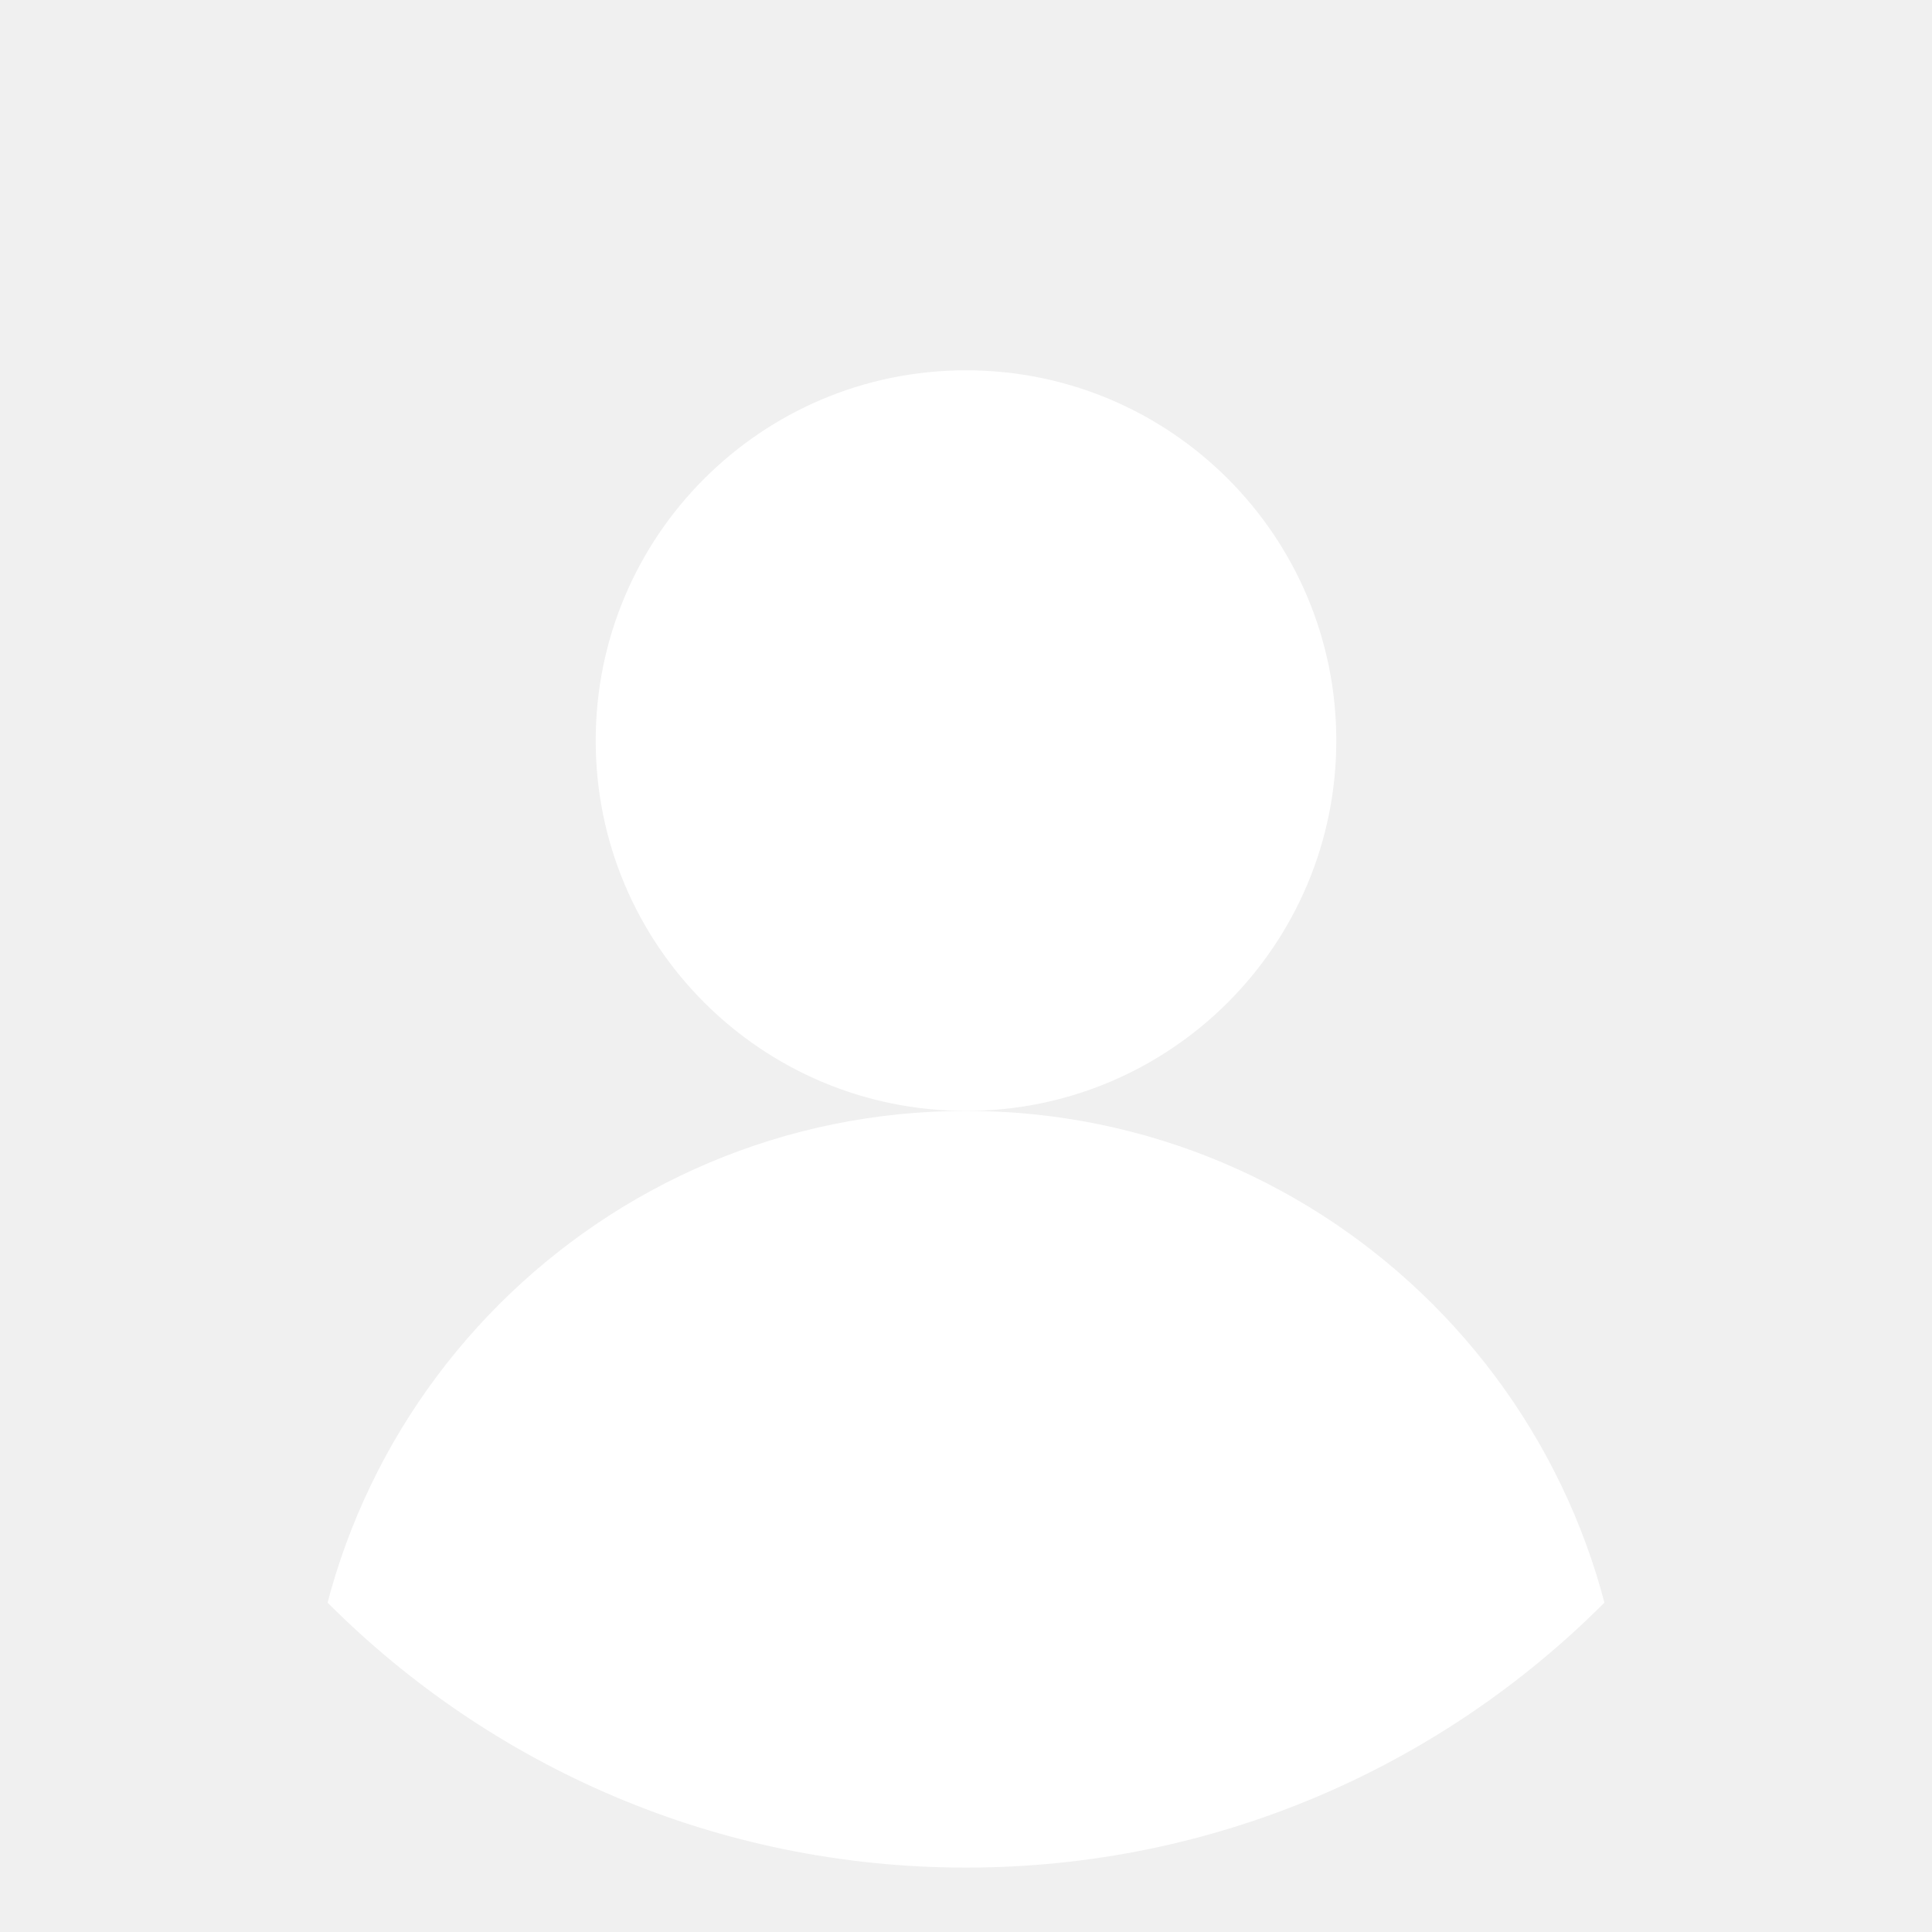
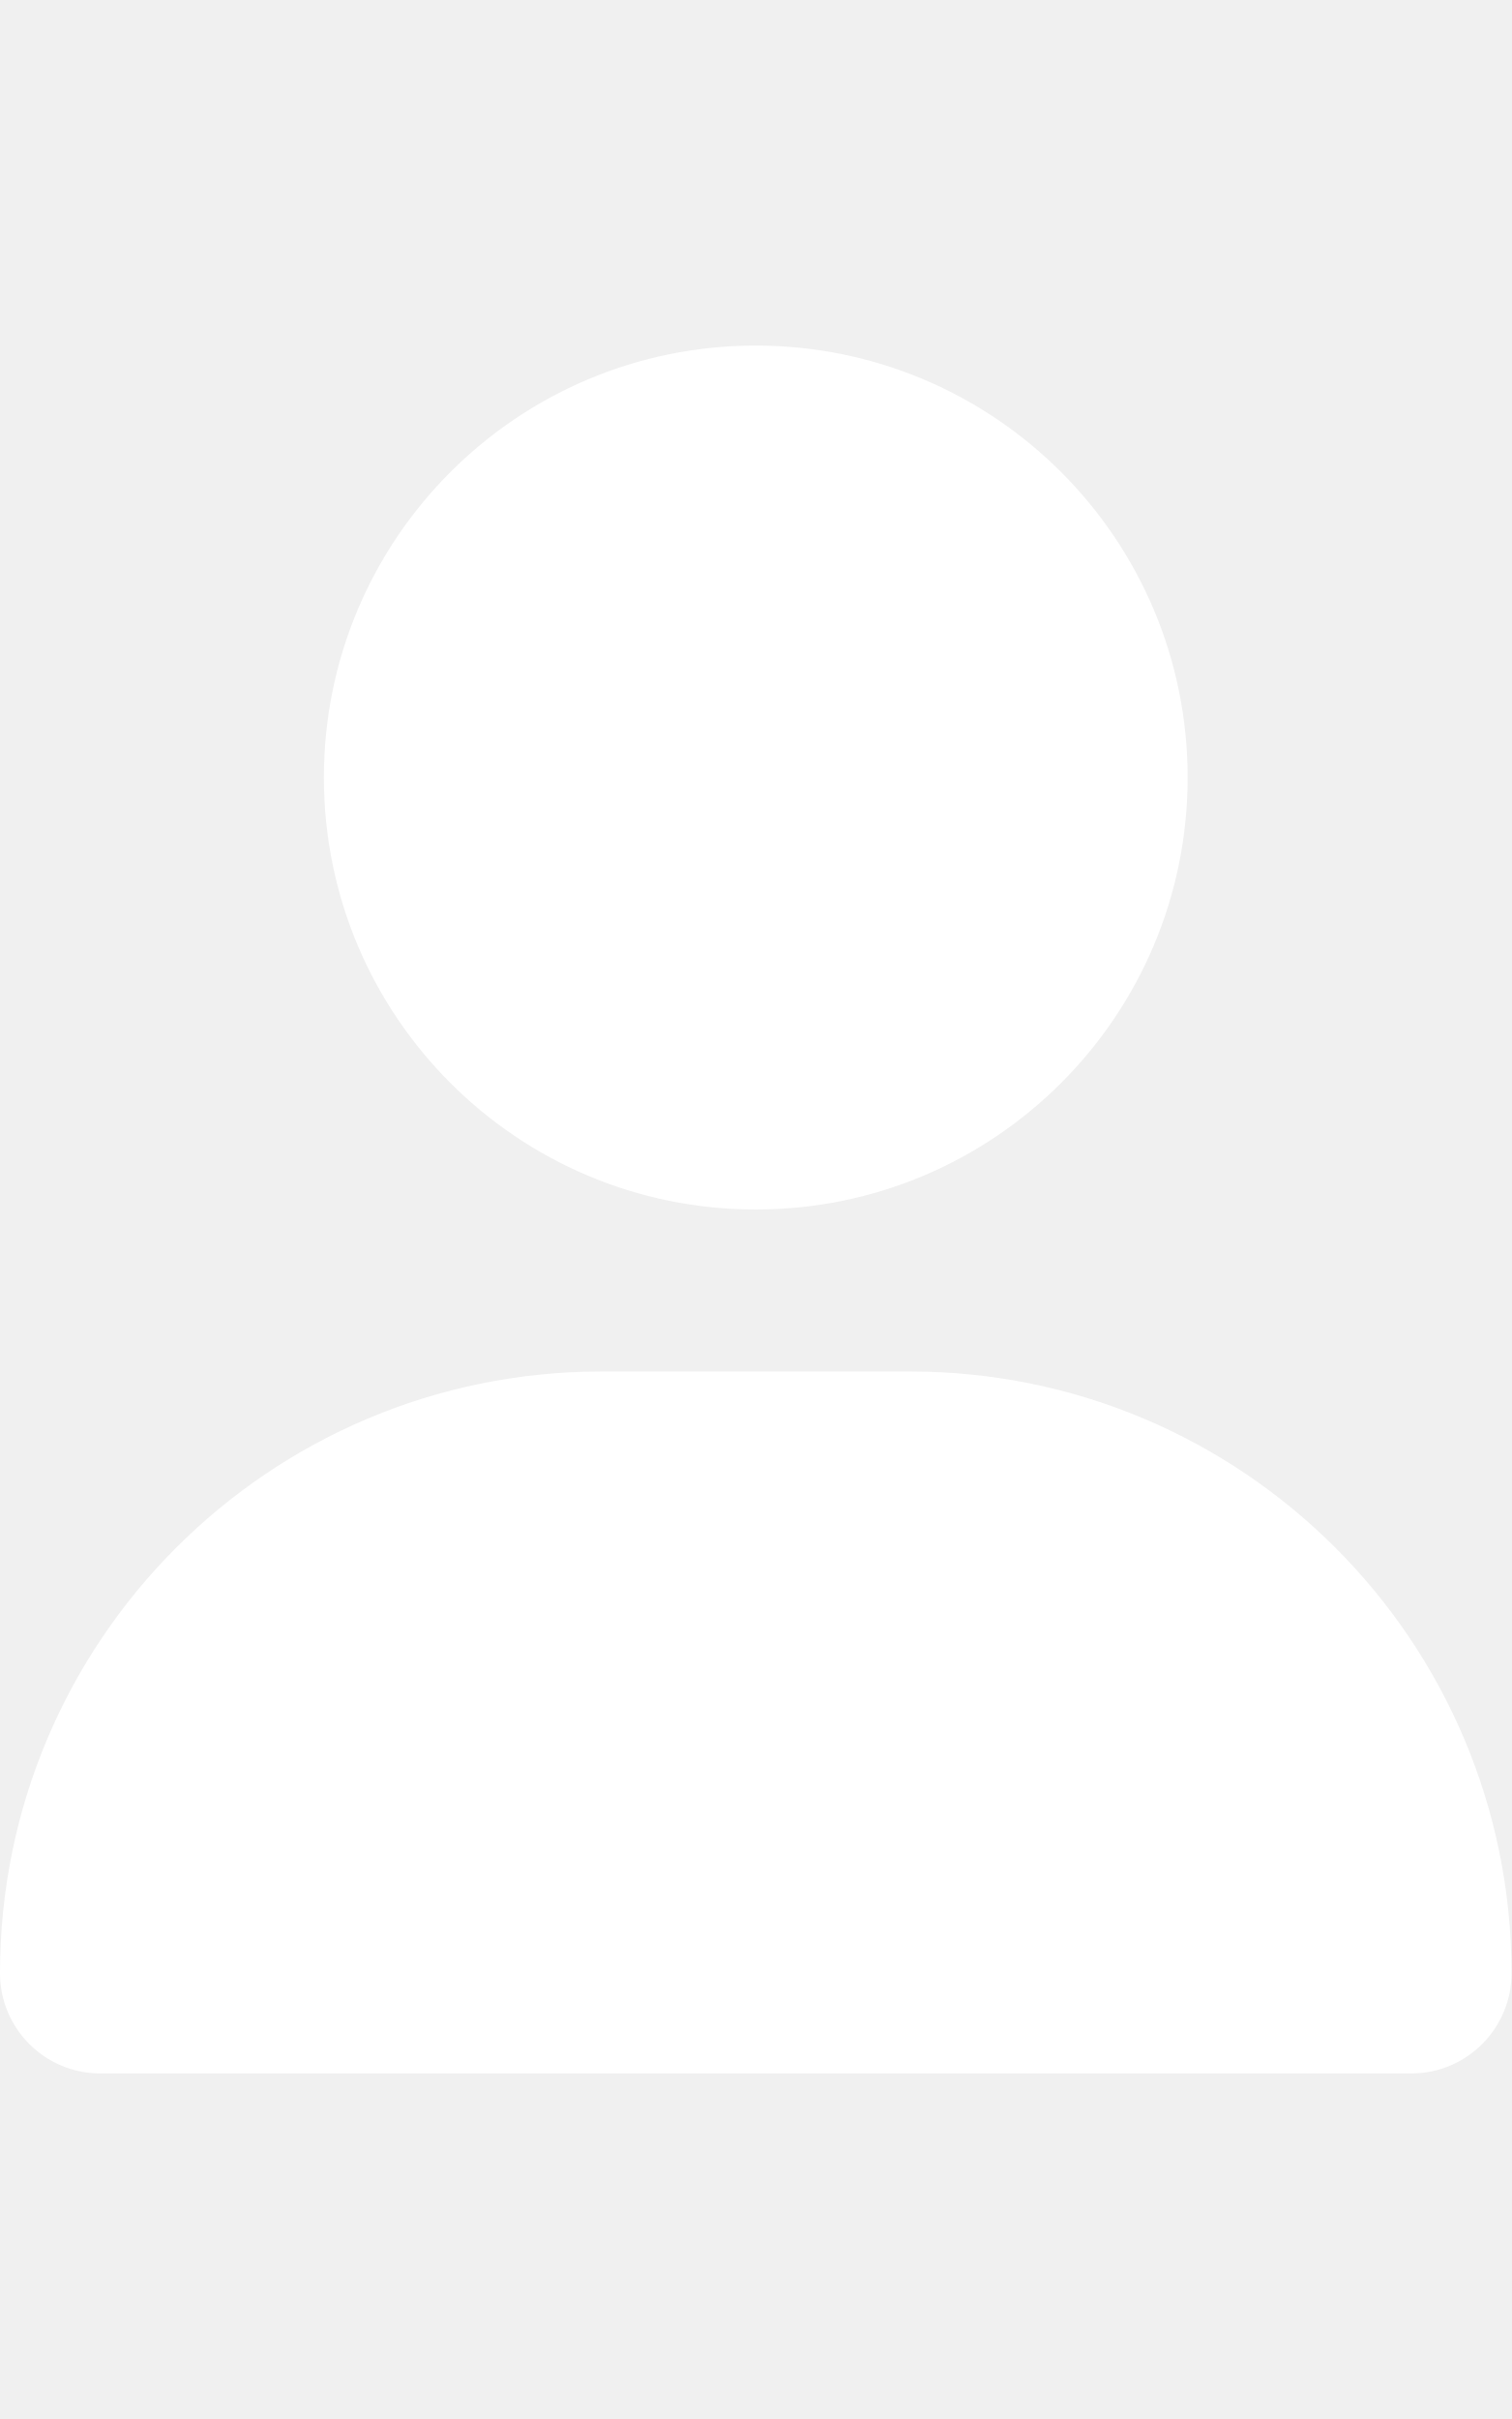
- <svg xmlns="http://www.w3.org/2000/svg" version="1.1" width="600" height="600" fill="white">
-   <defs>
-     <clipPath id="circular-border">
-       <circle cx="300" cy="300" r="280" />
-     </clipPath>
-     <clipPath id="avoid-antialiasing-bugs">
-       <rect width="100%" height="498" />
-     </clipPath>
-   </defs>
-   <circle cx="300" cy="300" r="280" fill="none" clip-path="url(#avoid-antialiasing-bugs)" />
-   <circle cx="300" cy="230" r="115" />
-   <circle cx="300" cy="550" r="205" clip-path="url(#circular-border)" />
+ <svg xmlns="http://www.w3.org/2000/svg" height="16" width="10" viewBox="0 0 448 512">
+   <style>svg{fill:#ffffff}</style>
+   <path d="M224 256A128 128 0 1 0 224 0a128 128 0 1 0 0 256zm-45.7 48C79.8 304 0 383.8 0 482.3C0 498.7 13.3 512 29.7 512H418.3c16.4 0 29.7-13.3 29.7-29.7C448 383.8 368.2 304 269.7 304H178.3z" />
</svg>
